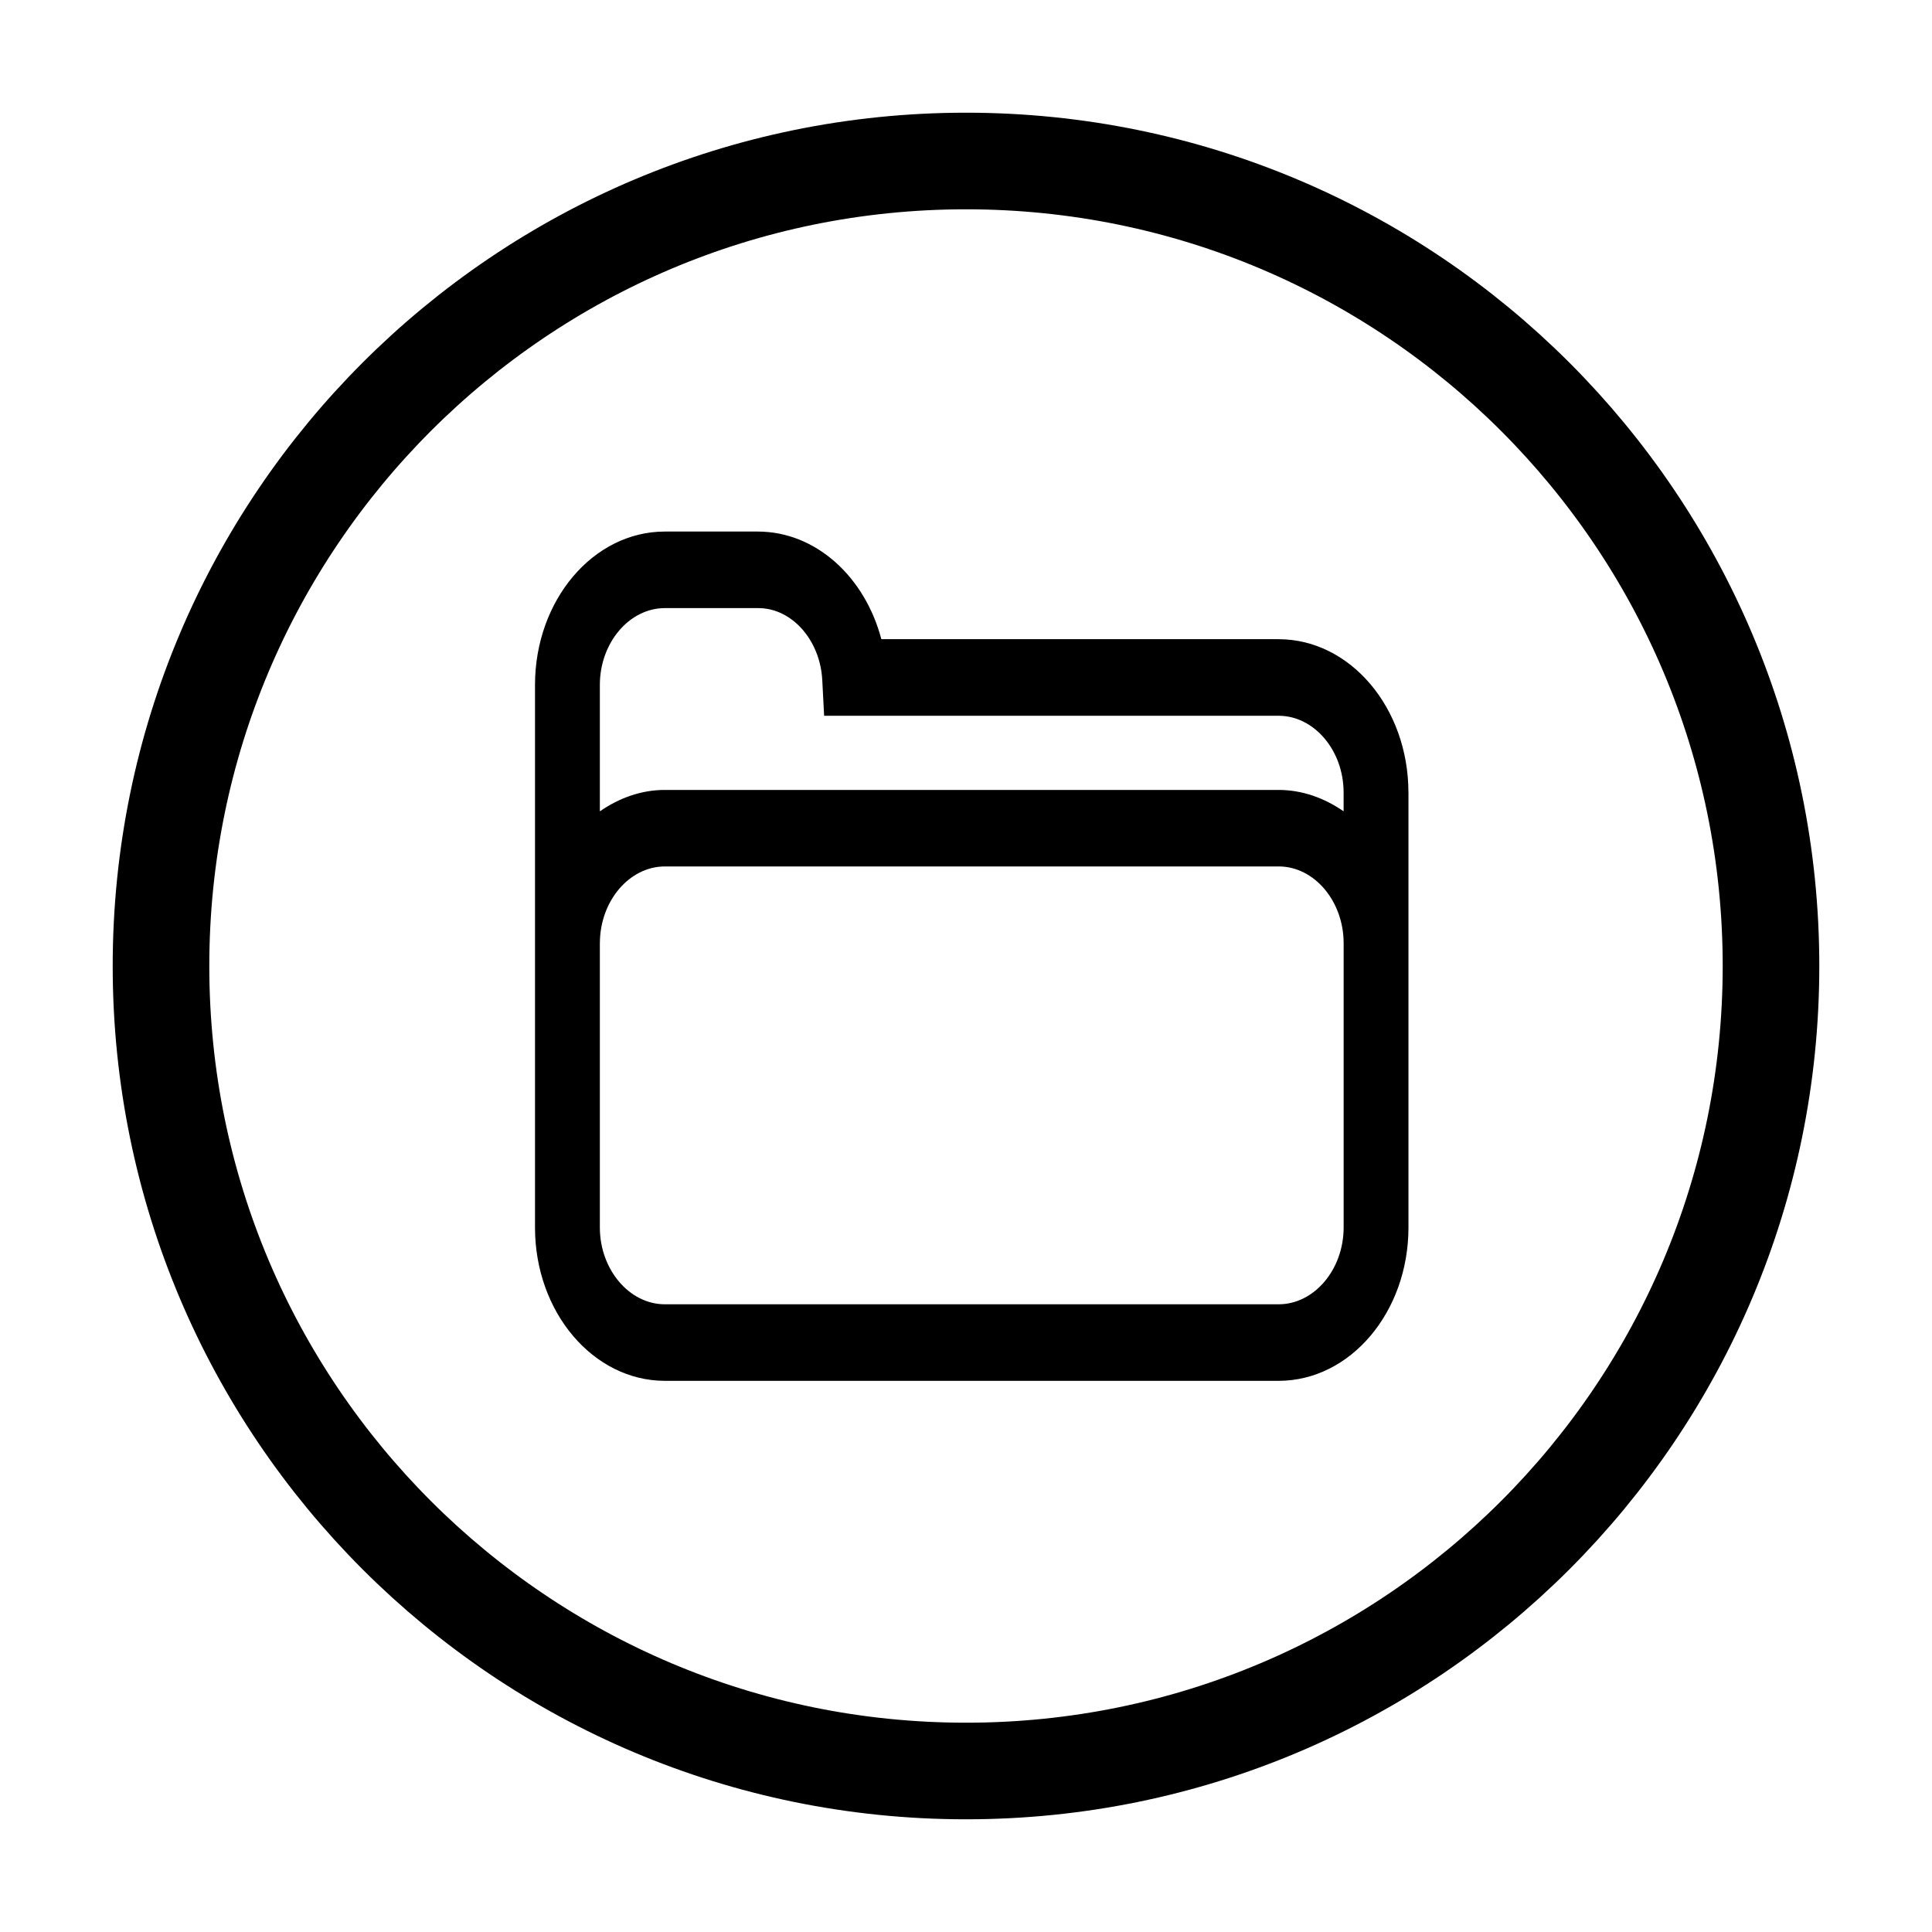
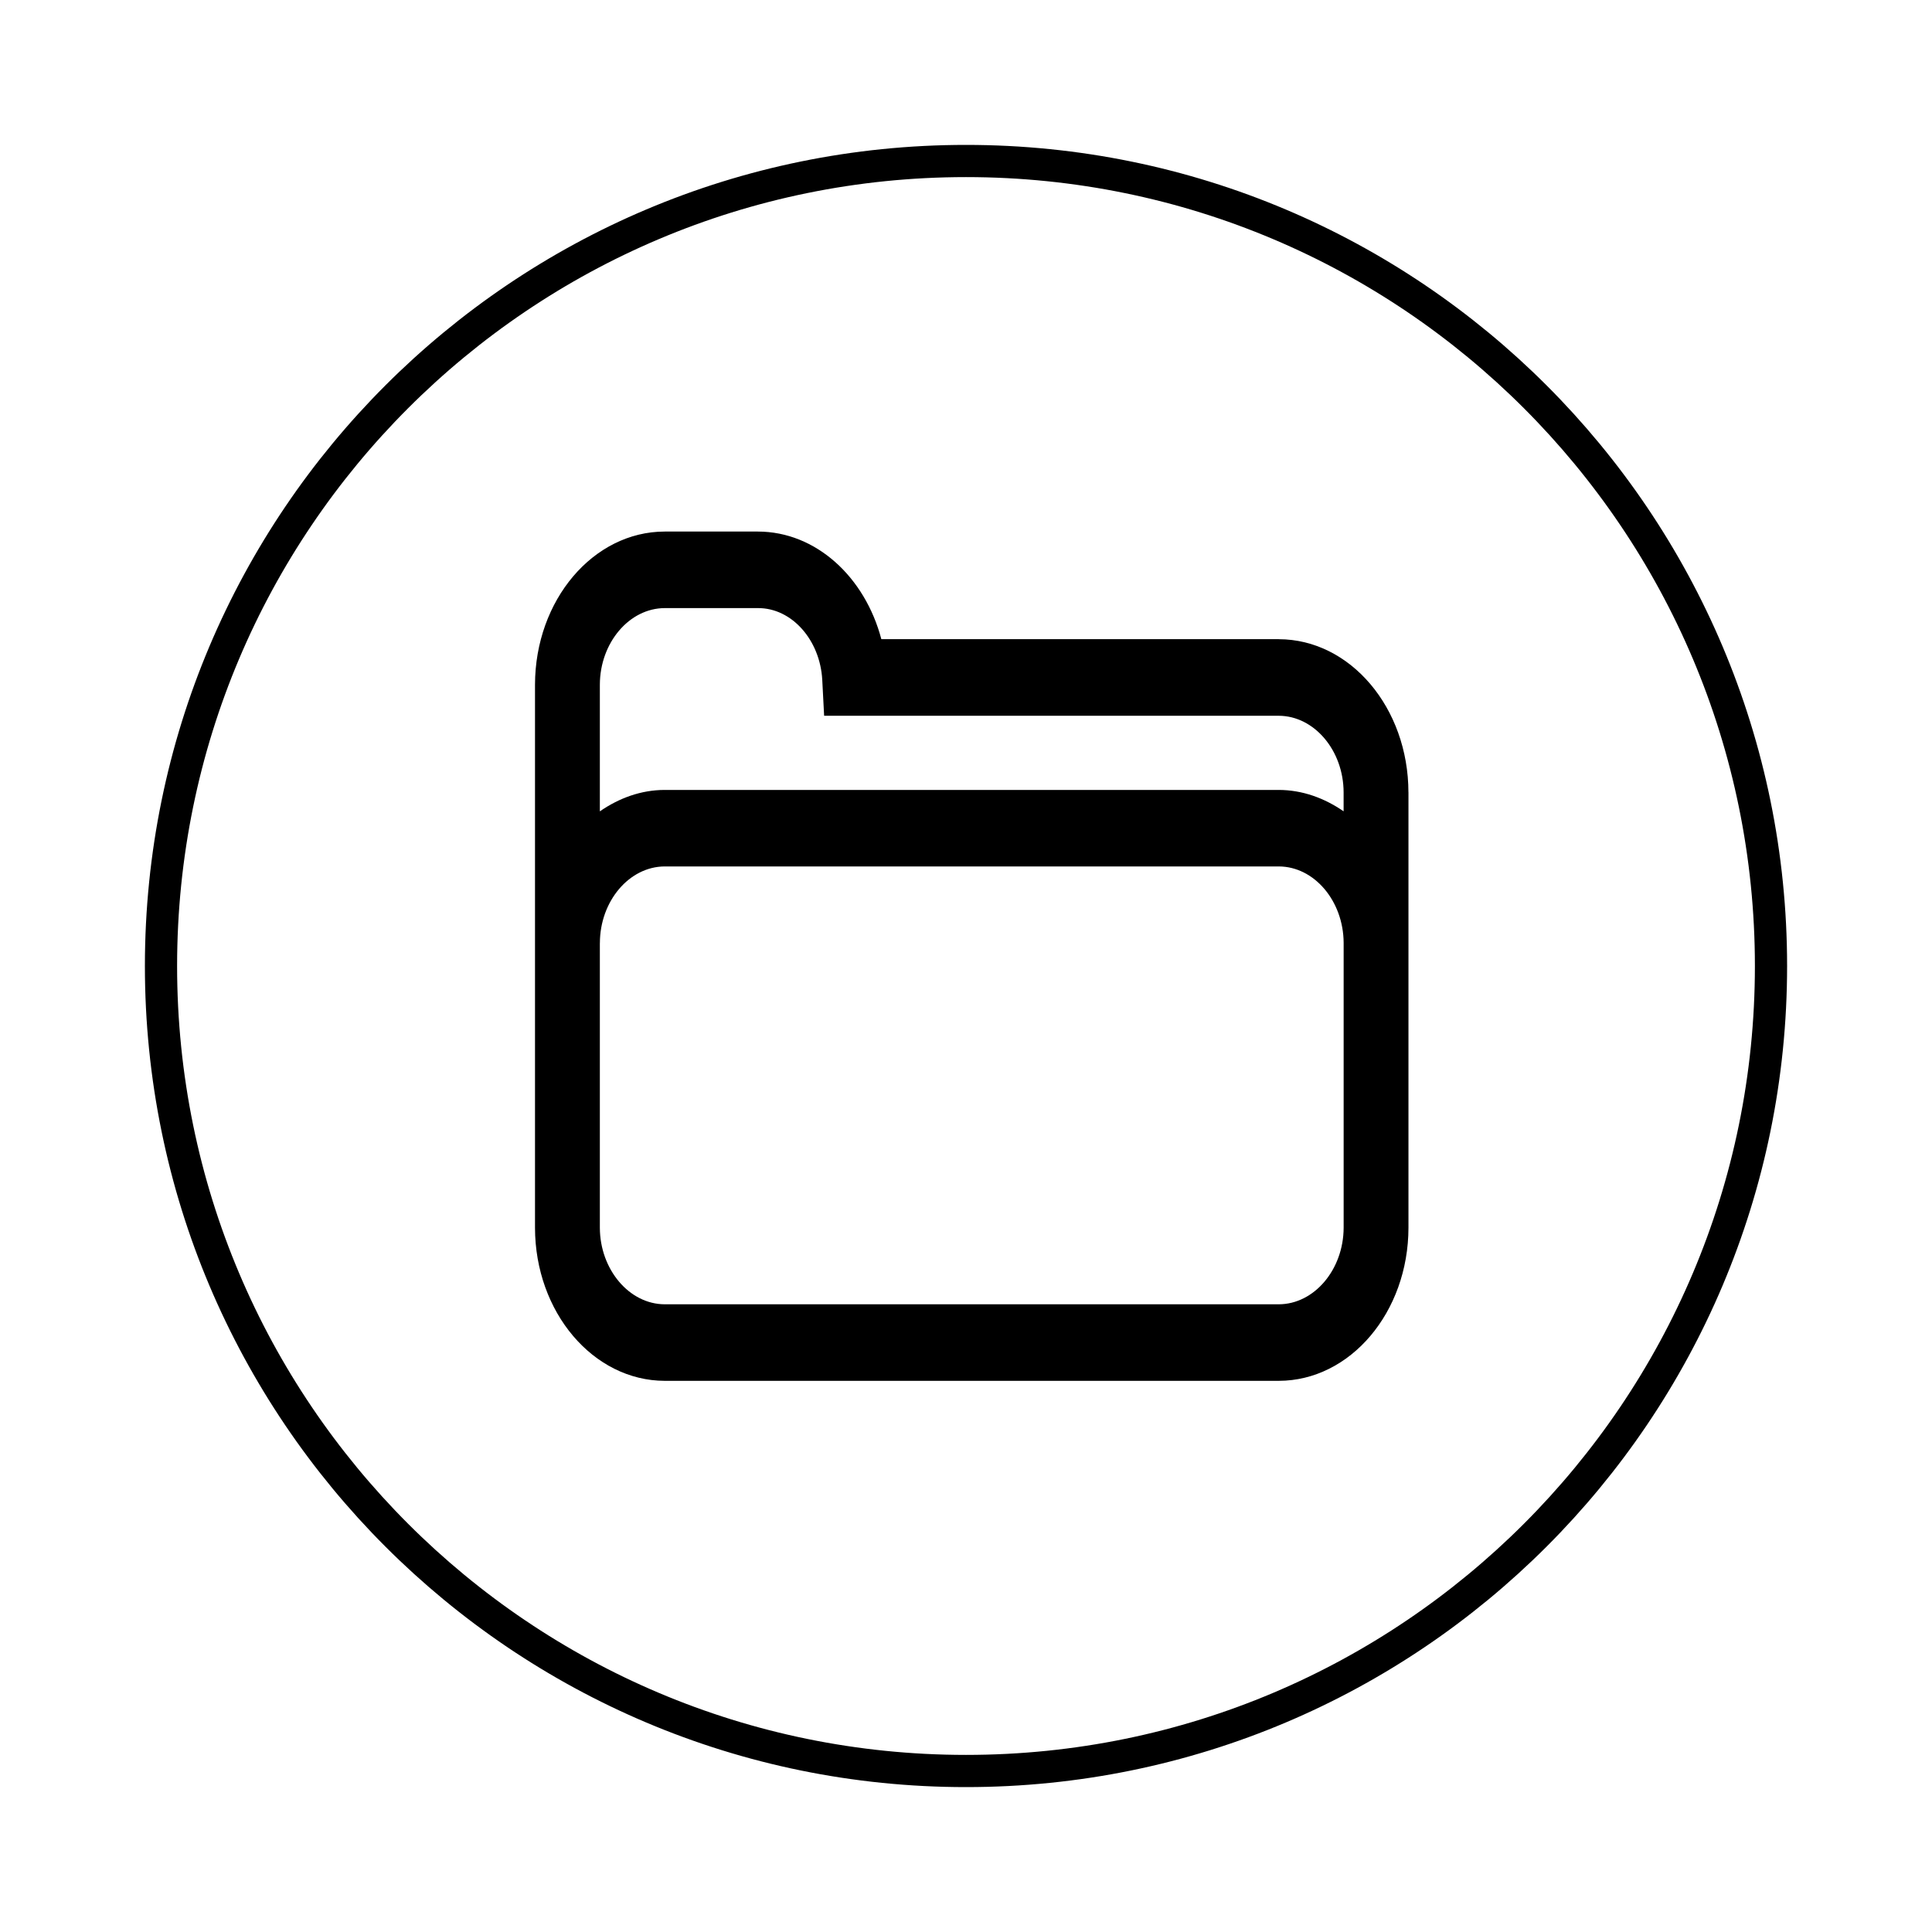
<svg xmlns="http://www.w3.org/2000/svg" id="folder" width="60" viewBox="0 0 60 60">
-   <circle id="svg_1" stroke="#000" stroke-width="3" fill="none" r="25" cy="30" cx="30" />
+   <circle cx="30" cy="30" r="25" fill="none" stroke="#000" />
  <path id="svg_21" d="m43.74,24.606c-0.004,-2.625 -1.805,-4.751 -4.027,-4.755l0,-0.001l-12.342,0c-0.509,-1.928 -2.025,-3.338 -3.832,-3.342l-2.895,0c-2.223,0.002 -4.024,2.131 -4.029,4.755l0,16.866c0.004,2.622 1.805,4.749 4.029,4.754l19.07,0c2.221,-0.004 4.023,-2.131 4.027,-4.754l0,-13.524l-0.001,0zm-23.096,-5.721l2.895,0c1.053,-0.005 1.93,0.992 1.997,2.23l0.058,1.114l14.12,0c1.101,0.003 2.011,1.078 2.013,2.378l0,0.589c-0.595,-0.41 -1.277,-0.662 -2.014,-0.664l-19.07,0c-0.737,0.001 -1.42,0.254 -2.014,0.665l0,-3.934c0.003,-1.301 0.913,-2.375 2.015,-2.378zm19.069,21.621l-19.069,0c-1.101,-0.002 -2.011,-1.079 -2.015,-2.377l0,-8.842l0.001,0c0.002,-1.302 0.912,-2.376 2.014,-2.379l19.07,0c1.101,0.003 2.005,1.071 2.014,2.367l0,8.853c-0.004,1.301 -0.914,2.376 -2.015,2.378z" fill-opacity="null" stroke-opacity="null" stroke-width="1.5" stroke="null" fill="#000000" />
</svg>
